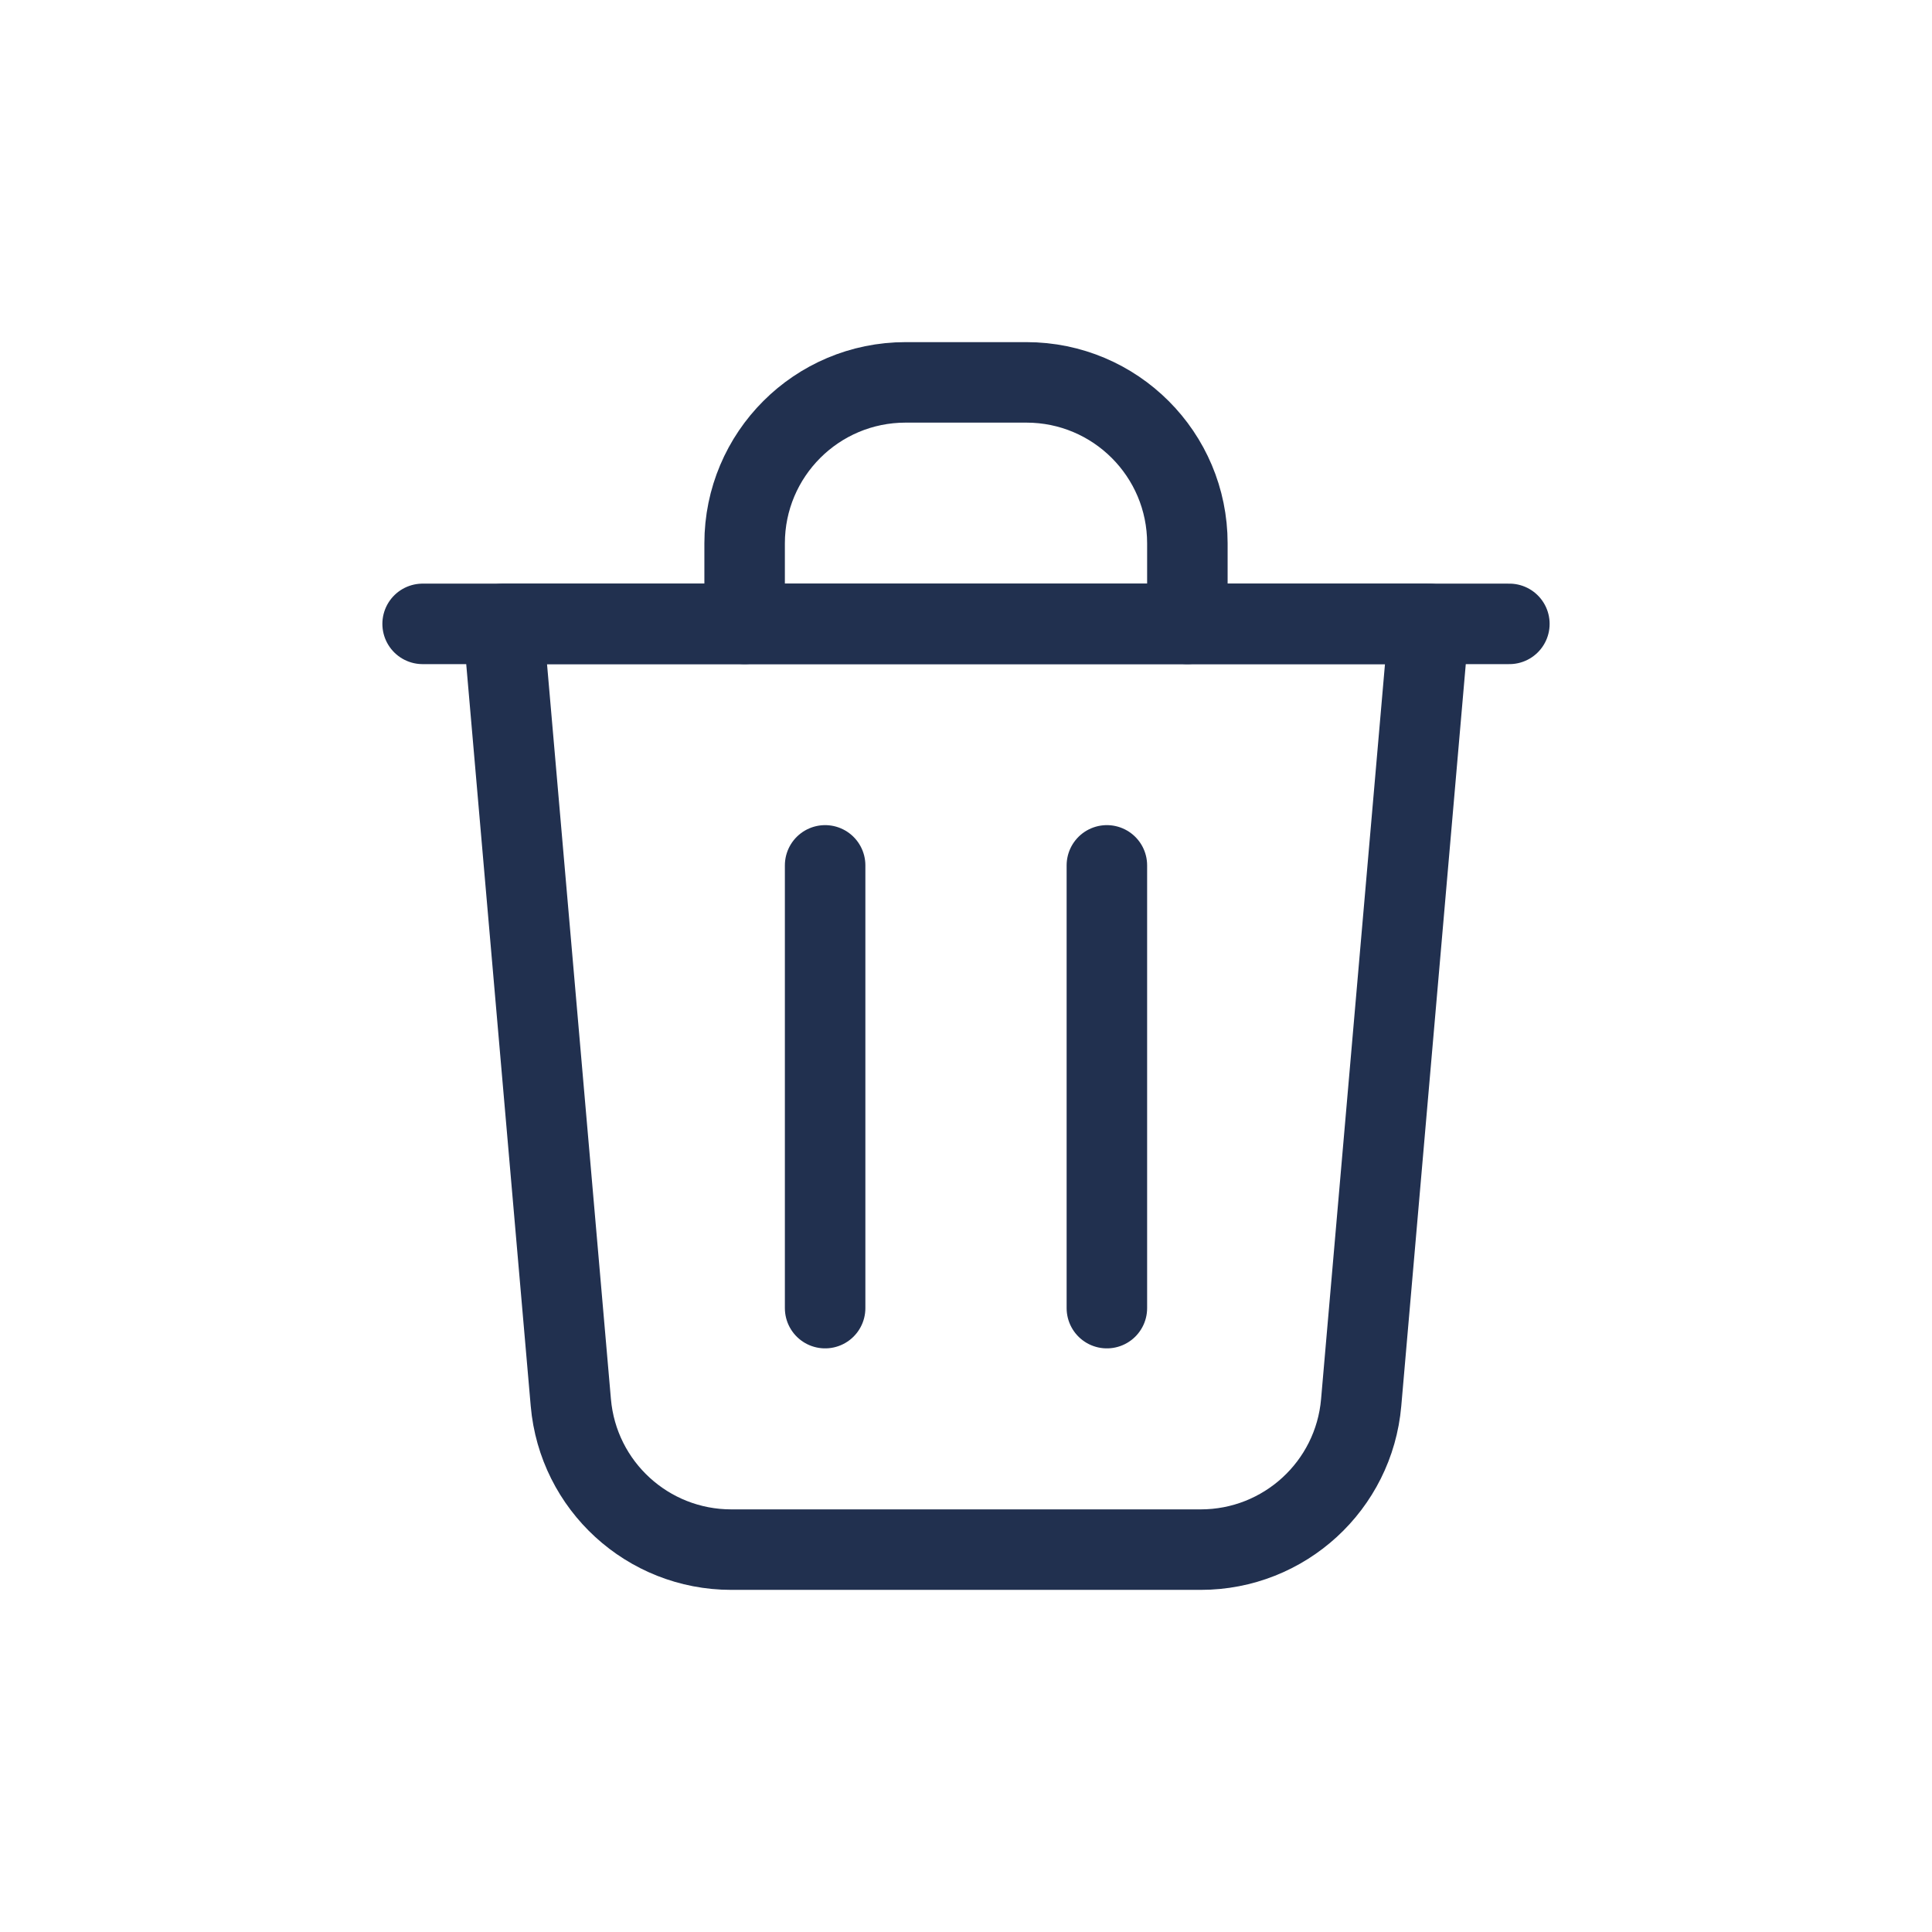
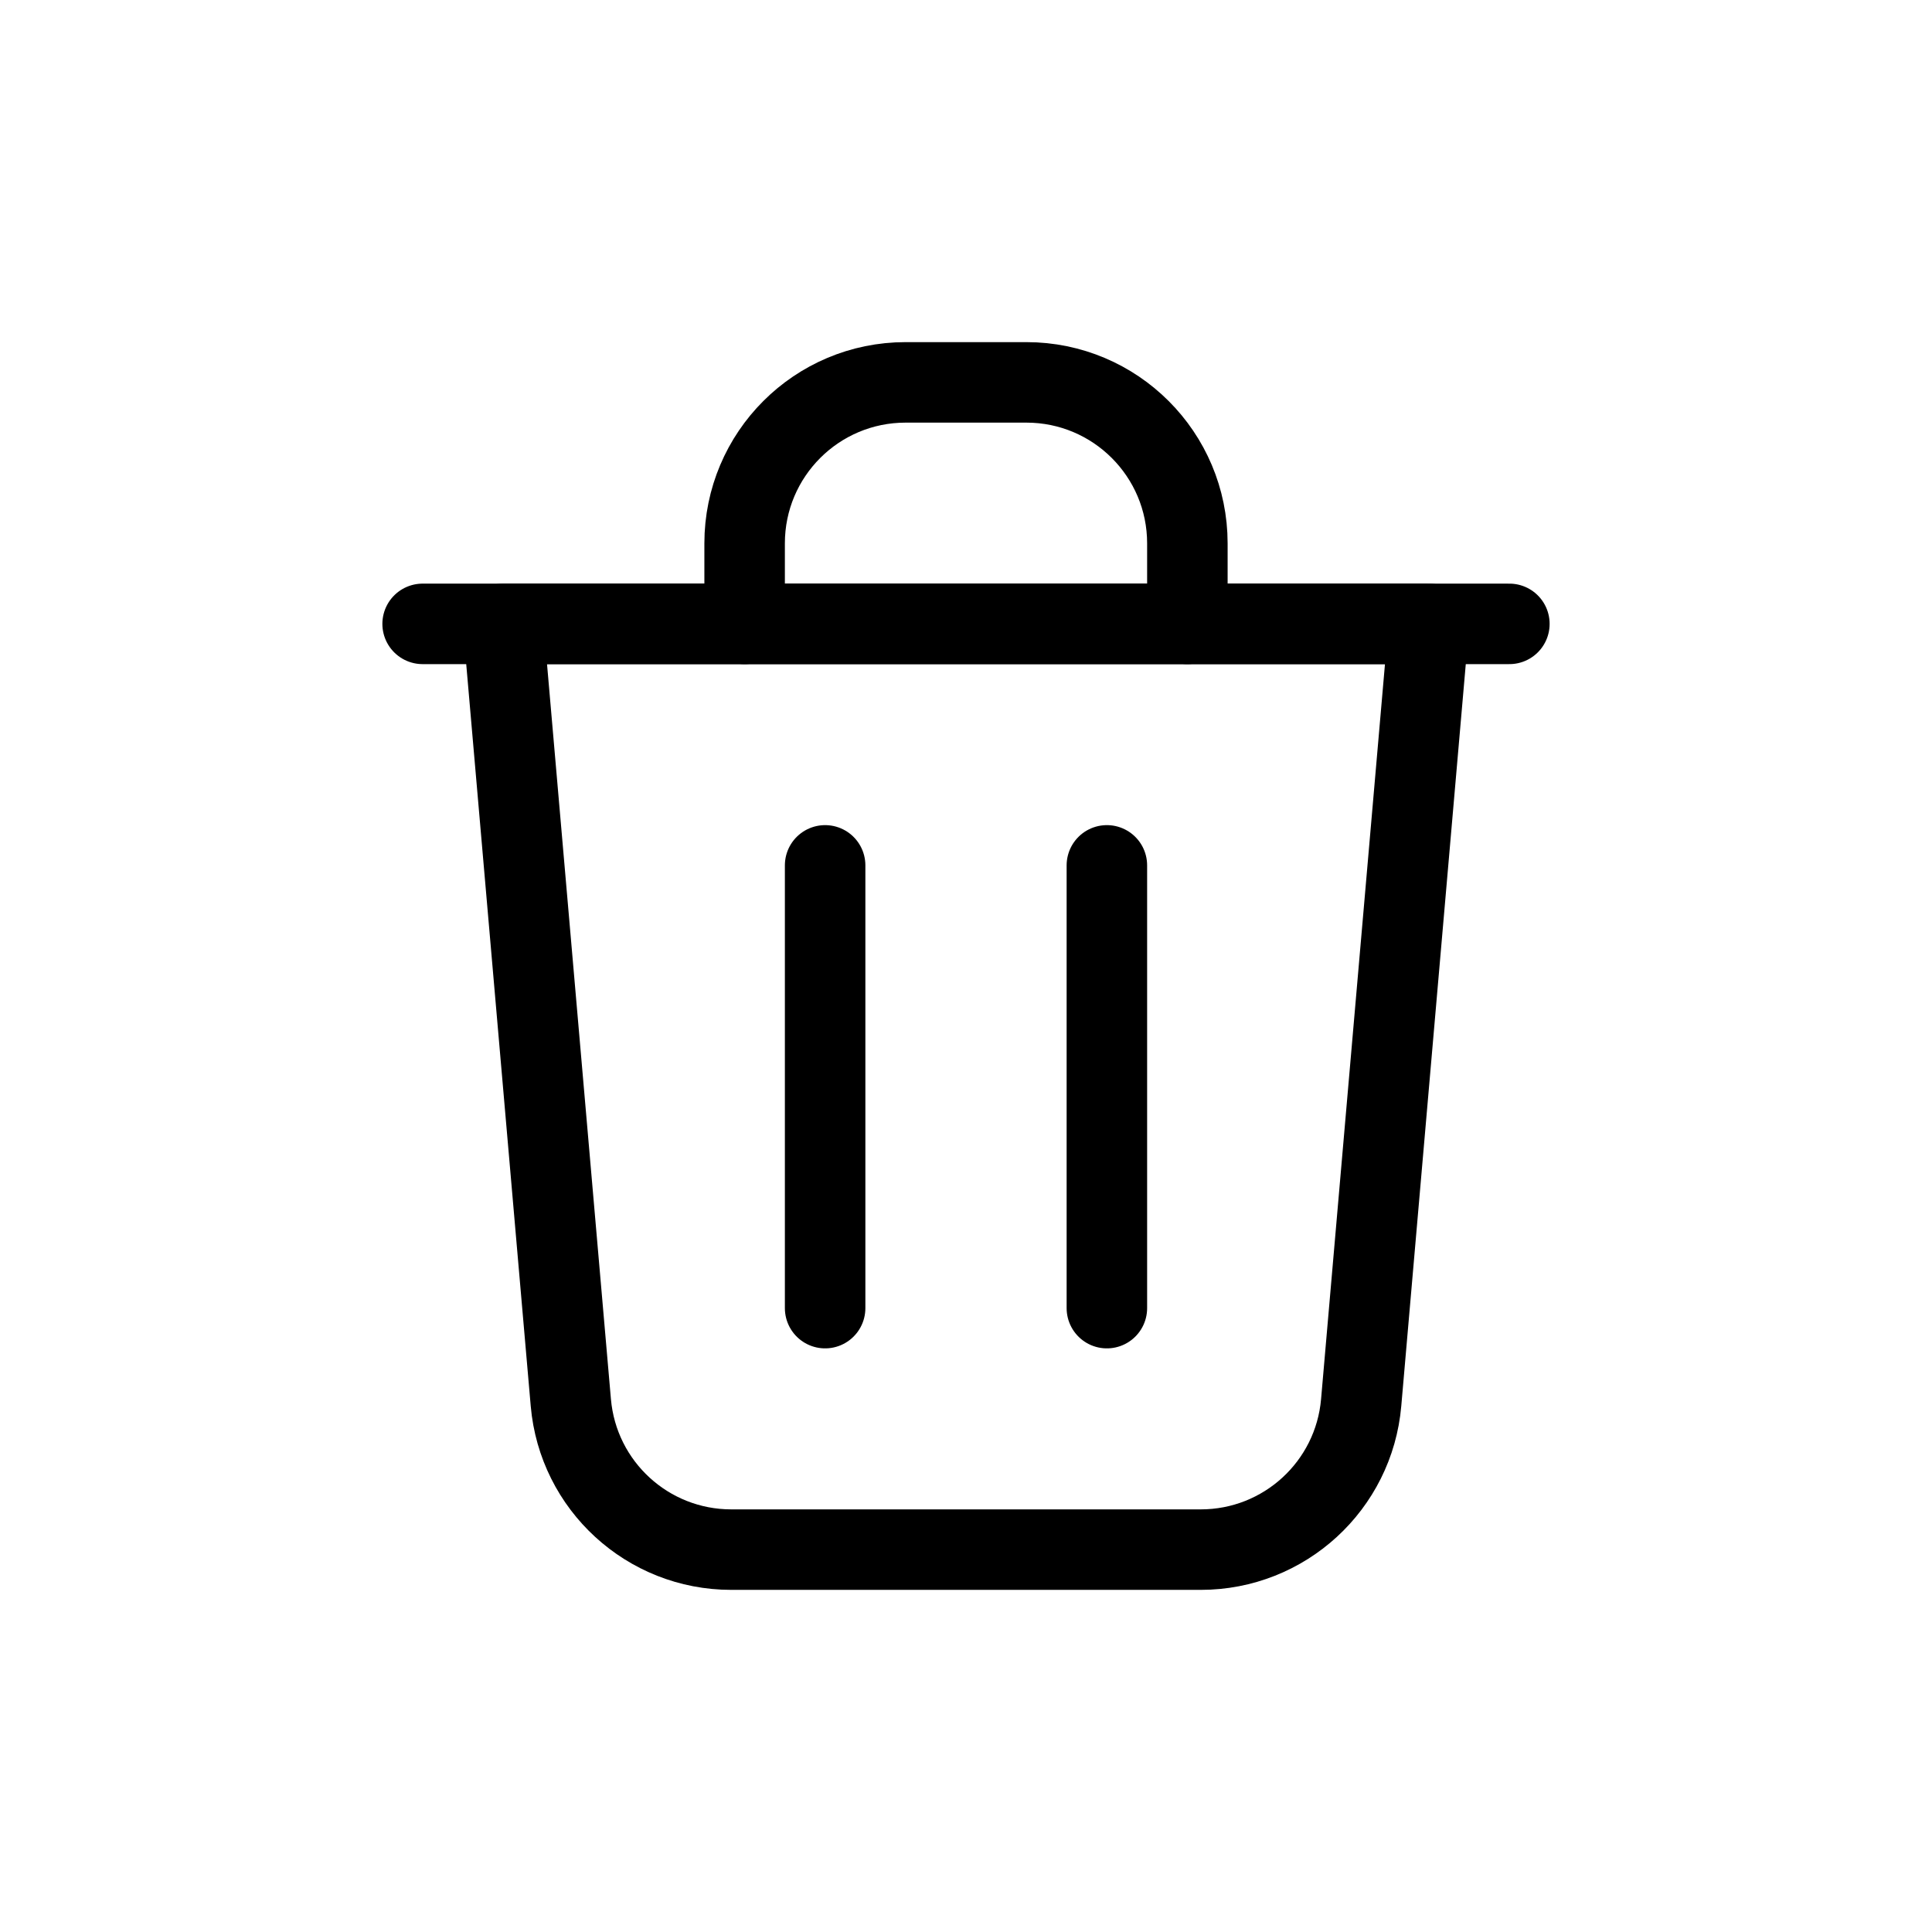
- <svg xmlns="http://www.w3.org/2000/svg" width="24" height="24" viewBox="0 0 24 24" fill="none">
-   <path d="M6.25 7.75L7.091 17.423C7.181 18.457 8.046 19.25 9.084 19.25H14.916C15.954 19.25 16.819 18.457 16.909 17.423L17.75 7.75H6.25Z" stroke="#21304F" stroke-linecap="round" stroke-linejoin="round" />
-   <path d="M10.25 10.75V16.25" stroke="#21304F" stroke-linecap="round" stroke-linejoin="round" />
-   <path d="M13.75 10.75V16.25" stroke="#21304F" stroke-linecap="round" stroke-linejoin="round" />
-   <path d="M9.25 7.75V6.75C9.25 5.645 10.145 4.75 11.25 4.75H12.75C13.855 4.75 14.75 5.645 14.75 6.75V7.75" stroke="#21304F" stroke-linecap="round" stroke-linejoin="round" />
-   <path d="M5.25 7.75H18.75" stroke="#21304F" stroke-linecap="round" stroke-linejoin="round" />
+ <svg xmlns="http://www.w3.org/2000/svg" width="24" height="24" viewBox="0 0 24 24" fill="none" stroke="currentColor" stroke-width="1" stroke-linecap="round" stroke-linejoin="round">
+   <path d="M6.25 7.75L7.091 17.423C7.181 18.457 8.046 19.25 9.084 19.25H14.916C15.954 19.25 16.819 18.457 16.909 17.423L17.75 7.75H6.25Z" />
+   <path d="M10.25 10.75V16.25" />
+   <path d="M13.75 10.75V16.25" />
+   <path d="M9.25 7.75V6.75C9.25 5.645 10.145 4.75 11.25 4.75H12.75C13.855 4.75 14.75 5.645 14.75 6.75V7.75" />
+   <path d="M5.25 7.75H18.75" />
</svg>
